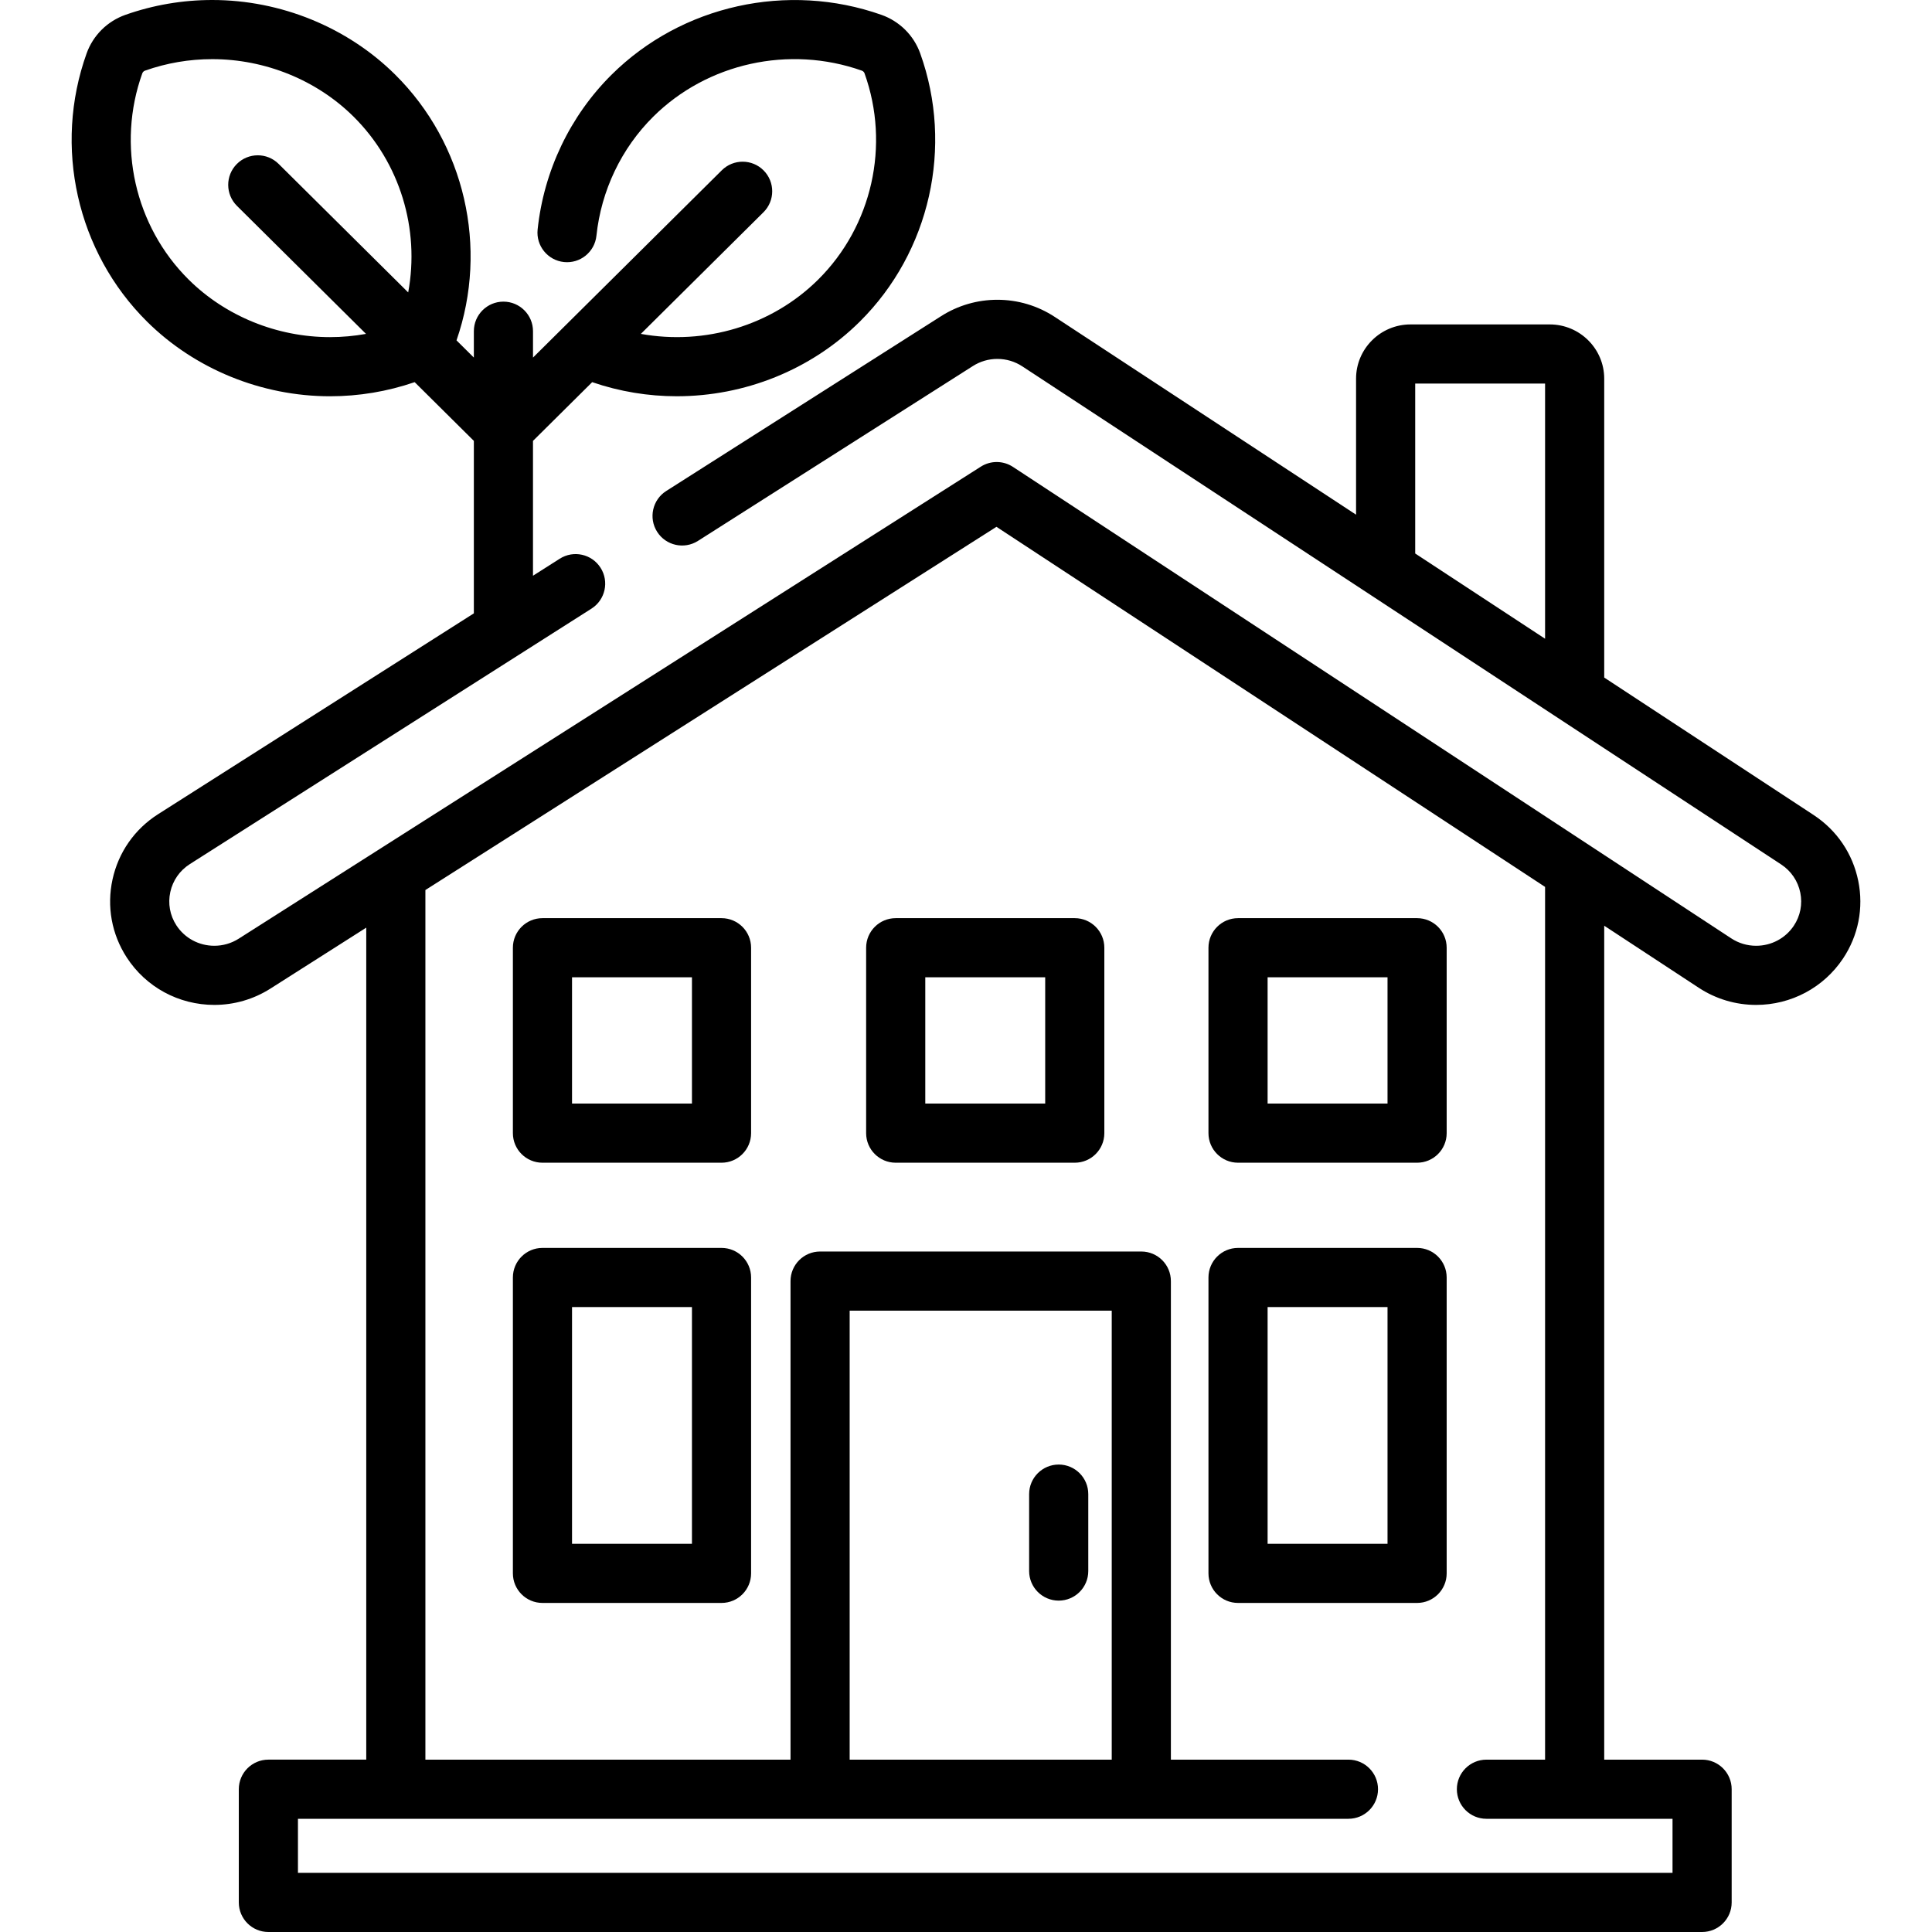
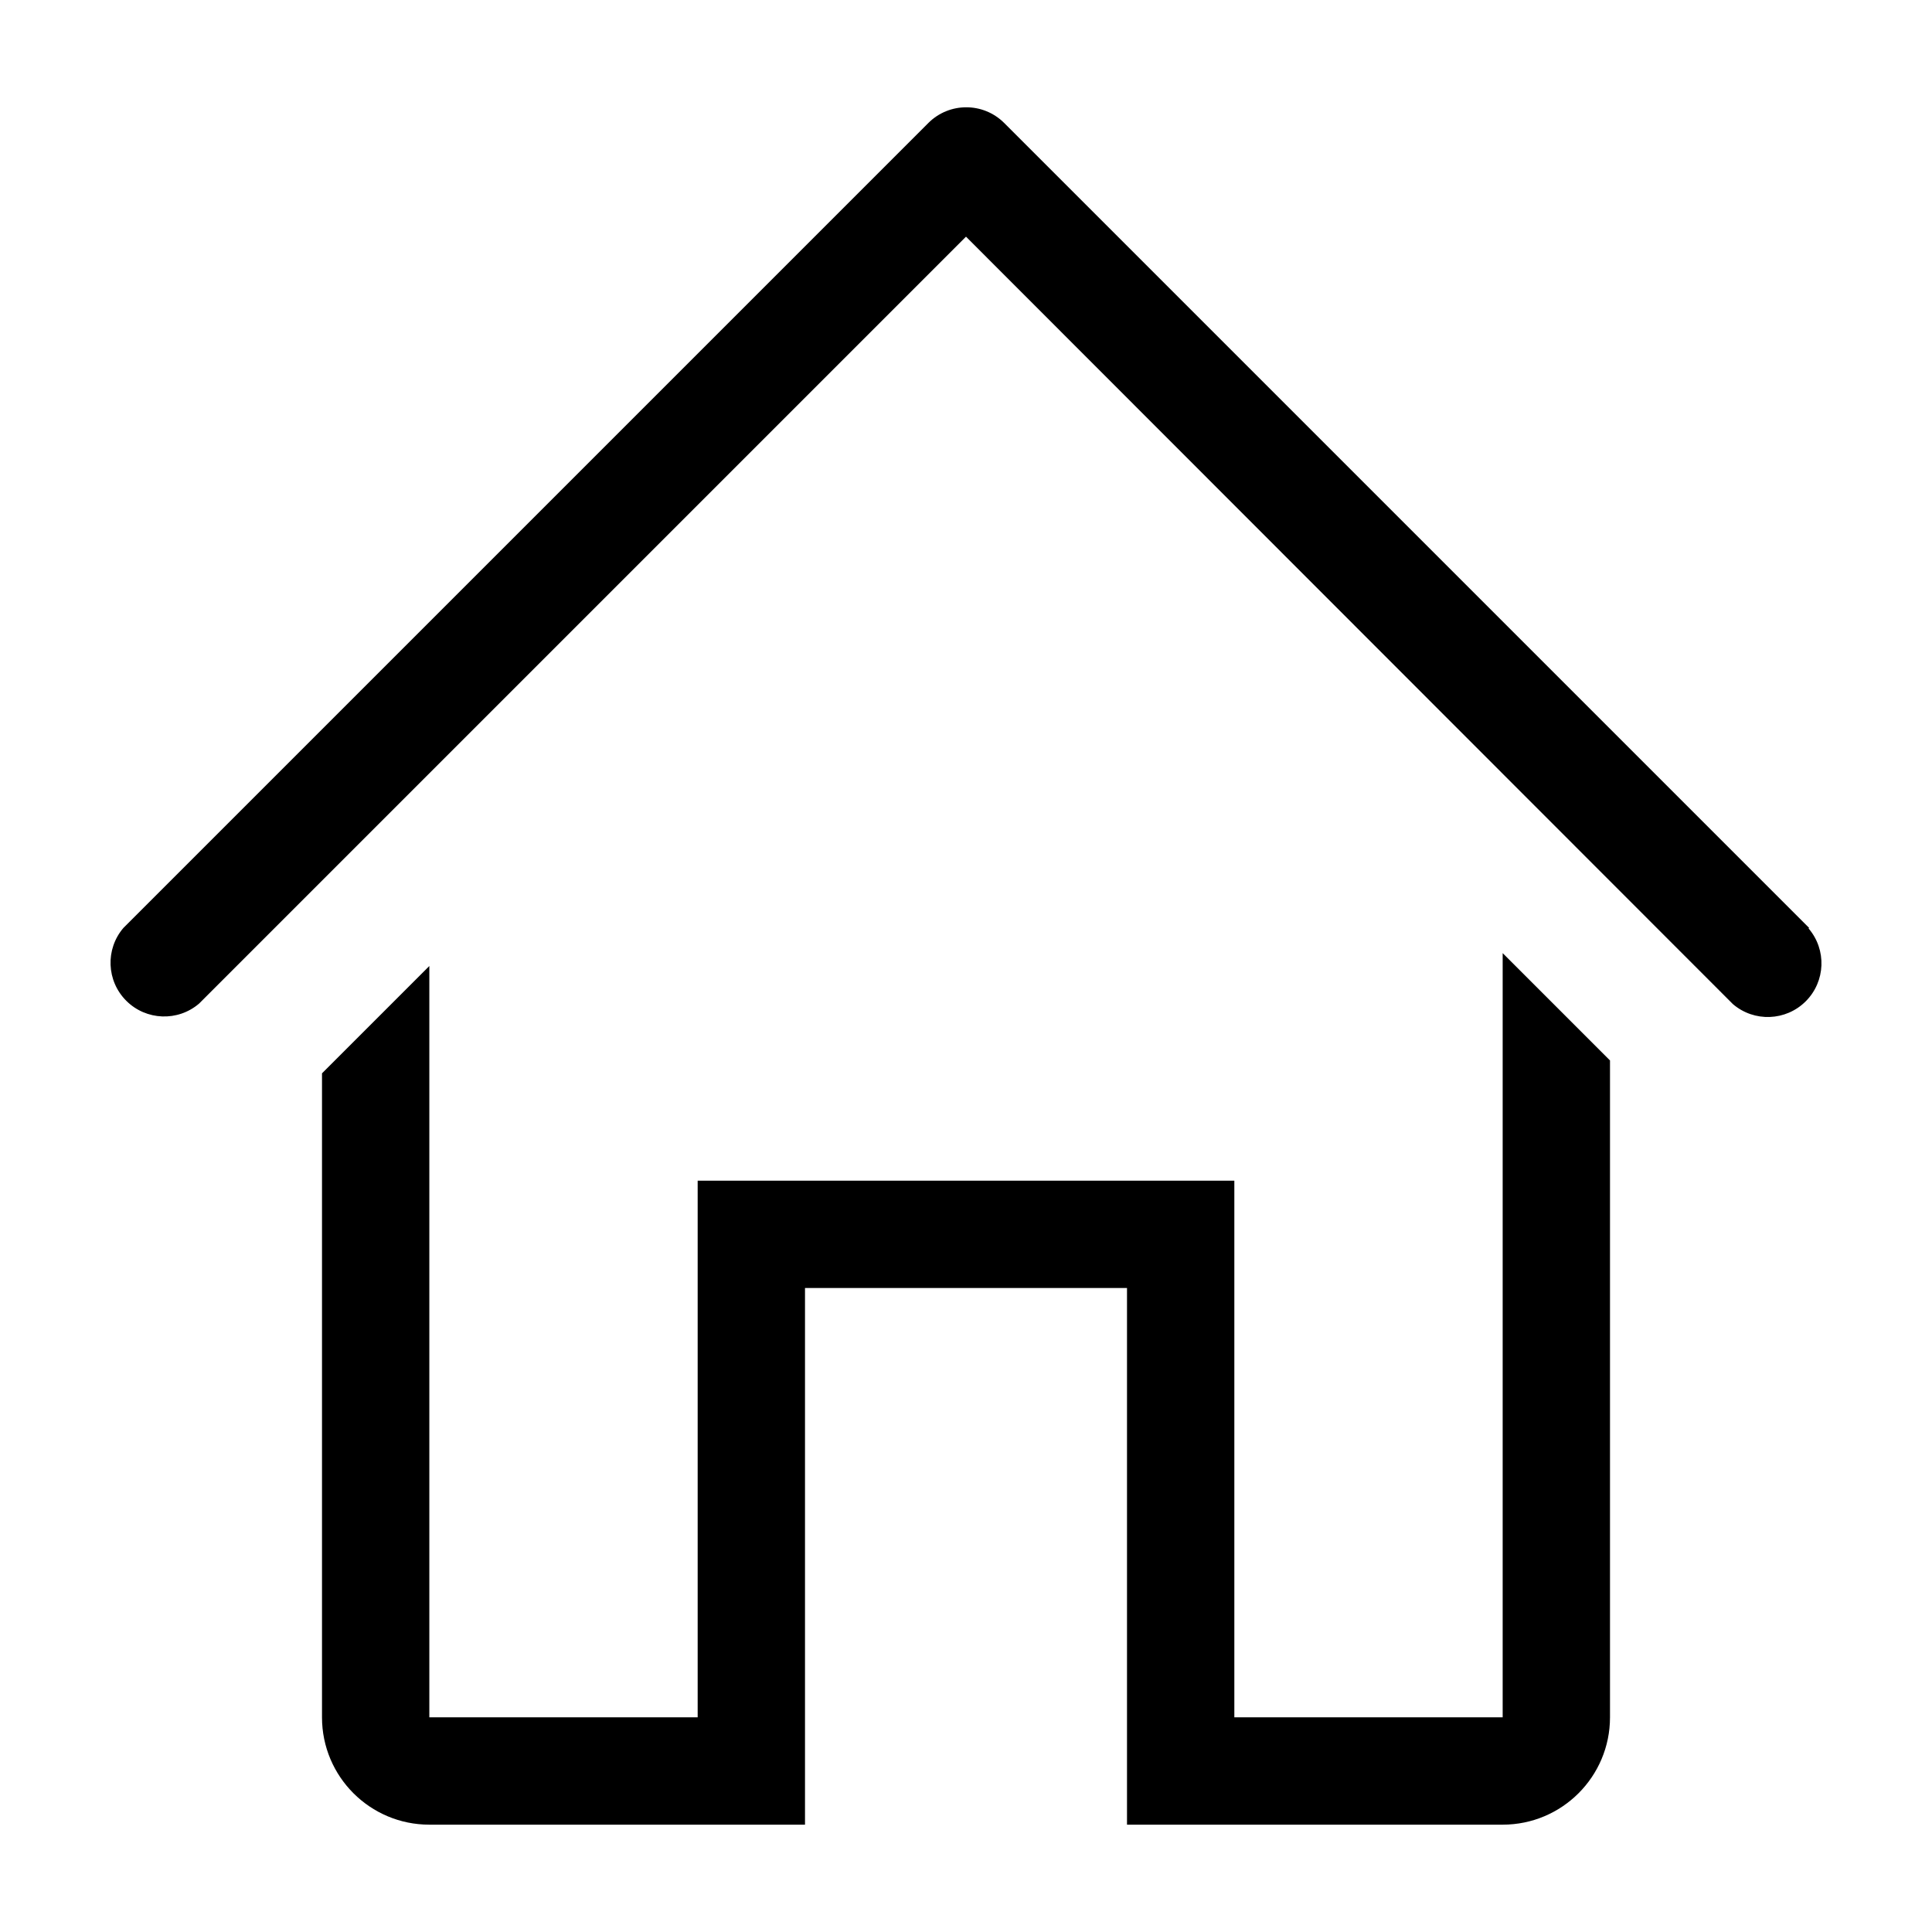
- <svg xmlns="http://www.w3.org/2000/svg" height="800px" width="800px" version="1.1" id="Layer_1" viewBox="0 0 512 512" xml:space="preserve">
-   <g>
-     <g>
-       <path d="M375.546,330.71h-47.453c-4.328,0-7.837,3.509-7.837,7.837v78.411c0,4.328,3.509,7.837,7.837,7.837h47.453    c4.328,0,7.837-3.509,7.837-7.837v-78.411C383.382,334.219,379.875,330.71,375.546,330.71z M367.709,409.122h-31.78v-62.739h31.78    V409.122z" />
-     </g>
-   </g>
-   <g>
-     <g>
-       <path d="M191.211,330.71h-47.453c-4.328,0-7.837,3.509-7.837,7.837v78.411c0,4.328,3.509,7.837,7.837,7.837h47.453    c4.328,0,7.837-3.509,7.837-7.837v-78.411C199.048,334.219,195.539,330.71,191.211,330.71z M183.374,409.122h-31.78v-62.739h31.78    V409.122z" />
-     </g>
-   </g>
-   <g>
-     <g>
-       <path d="M375.546,243.322h-47.453c-4.328,0-7.837,3.509-7.837,7.837v49.136c0,4.328,3.509,7.837,7.837,7.837h47.453    c4.328,0,7.837-3.509,7.837-7.837v-49.136C383.382,246.831,379.875,243.322,375.546,243.322z M367.709,292.459h-31.78v-33.463    h31.78V292.459z" />
-     </g>
-   </g>
-   <g>
-     <g>
-       <path d="M284.824,243.322h-47.453c-4.328,0-7.837,3.509-7.837,7.837v49.136c0,4.328,3.509,7.837,7.837,7.837h47.453    c4.328,0,7.837-3.509,7.837-7.837v-49.136C292.661,246.831,289.152,243.322,284.824,243.322z M276.988,292.459h-31.779v-33.463    h31.779V292.459z" />
-     </g>
-   </g>
-   <g>
-     <g>
-       <path d="M191.211,243.322h-47.453c-4.328,0-7.837,3.509-7.837,7.837v49.136c0,4.328,3.509,7.837,7.837,7.837h47.453    c4.328,0,7.837-3.509,7.837-7.837v-49.136C199.048,246.831,195.539,243.322,191.211,243.322z M183.374,292.459h-31.78v-33.463    h31.78V292.459z" />
-     </g>
-   </g>
-   <g>
-     <g>
-       <path d="M280.568,388.12c-4.328,0-7.837,3.509-7.837,7.837v20.387c0,4.328,3.509,7.837,7.837,7.837    c4.328,0,7.837-3.509,7.837-7.837v-20.387C288.405,391.629,284.897,388.12,280.568,388.12z" />
-     </g>
-   </g>
-   <g>
-     <g>
-       <path d="M492.456,233.44c-1.467-7.214-5.671-13.415-11.838-17.463l-55.484-36.418v-79.21c0-7.924-6.472-14.372-14.428-14.372    h-36.907c-7.956,0-14.428,6.447-14.428,14.372v36.046l-79.848-52.41c-4.53-2.972-9.791-4.543-15.215-4.543    c-5.283,0-10.428,1.496-14.883,4.328l-72.87,46.349c-3.652,2.323-4.729,7.167-2.406,10.819s7.166,4.729,10.818,2.406    l72.869-46.347c1.935-1.23,4.173-1.881,6.472-1.881c2.36,0,4.649,0.682,6.615,1.973l201.094,131.992    c2.647,1.738,4.45,4.395,5.078,7.484c0.623,3.064,0.01,6.182-1.723,8.777c-2.216,3.318-5.948,5.299-9.983,5.299    c-2.353,0-4.635-0.682-6.603-1.974L268.438,123.727c-2.577-1.692-5.905-1.715-8.507-0.061L63.261,248.76    c-1.932,1.229-4.165,1.879-6.458,1.879c-4.104,0-7.87-2.033-10.075-5.439c-1.697-2.622-2.263-5.748-1.597-8.801    c0.673-3.08,2.515-5.712,5.188-7.412l106.434-67.698c3.652-2.323,4.729-7.167,2.406-10.819c-2.323-3.653-7.168-4.731-10.818-2.406    l-7.094,4.512v-35.738l15.688-15.563c7.311,2.508,14.886,3.736,22.409,3.736c17.925,0,35.544-6.916,48.519-19.787    c18.6-18.451,24.88-46.357,16.007-71.068c-0.834-2.347-2.216-4.52-3.993-6.279c-1.761-1.746-3.928-3.109-6.275-3.938    c-24.882-8.788-52.959-2.564-71.523,15.855c-11.002,10.913-17.964,25.486-19.604,41.034c-0.453,4.304,2.668,8.162,6.971,8.615    c4.305,0.456,8.162-2.667,8.615-6.972c1.262-11.968,6.609-23.174,15.056-31.552c14.325-14.212,36.018-19,55.259-12.205    c0.176,0.062,0.33,0.159,0.466,0.294c0.119,0.118,0.208,0.255,0.267,0.42c6.833,19.029,2.01,40.488-12.284,54.668    C204.526,86.3,186.79,91.55,169.833,88.484l32.492-32.232c3.073-3.048,3.093-8.01,0.045-11.082    c-3.049-3.073-8.01-3.093-11.082-0.045l-50.037,49.637v-6.989c0-4.328-3.509-7.837-7.837-7.837c-4.328,0-7.837,3.509-7.837,7.837    v6.988L120.98,90.2c8.523-24.567,2.197-52.127-16.234-70.404C92.069,7.215,74.393,0,56.251,0c-7.883,0-15.63,1.325-23.03,3.938    c-2.35,0.831-4.521,2.194-6.275,3.938c-1.77,1.756-3.148,3.92-3.985,6.255c-8.879,24.739-2.599,52.645,16,71.093    c12.682,12.578,30.36,19.791,48.499,19.791c7.671,0,15.211-1.264,22.429-3.741l15.688,15.563v45.706L41.91,215.76    c-6.226,3.959-10.518,10.101-12.089,17.293c-1.565,7.167-0.233,14.504,3.75,20.661c5.105,7.888,13.791,12.597,23.233,12.597    c5.278,0,10.421-1.497,14.87-4.328l25.387-16.148v220.487H71.123c-4.328,0-7.837,3.509-7.837,7.837v30.004    c0,4.328,3.509,7.837,7.837,7.837h379.951c4.328,0,7.837-3.509,7.837-7.837V474.16c0-4.328-3.509-7.837-7.837-7.837h-25.939    V245.325l25.051,16.443c4.529,2.974,9.786,4.545,15.204,4.545c9.282,0,17.887-4.586,23.017-12.268    C492.481,247.946,493.918,240.629,492.456,233.44z M409.461,169.271l-34.416-22.589v-45.032h34.416V169.271z M108.175,77.495    L73.833,43.429c-3.072-3.047-8.034-3.027-11.083,0.044c-3.048,3.073-3.028,8.034,0.044,11.083l34.201,33.928    c-3.133,0.565-6.317,0.858-9.535,0.858c-14.038,0-27.692-5.557-37.462-15.246C35.704,59.918,30.881,38.459,37.713,19.424    c0.055-0.154,0.149-0.299,0.279-0.427c0.123-0.122,0.279-0.219,0.45-0.28c5.718-2.019,11.709-3.043,17.808-3.043    c14.039,0,27.691,5.557,37.458,15.247C106.007,43.118,111.287,60.7,108.175,77.495z M443.237,481.999v14.328H78.96v-14.33h278.391    c4.328,0,7.837-3.509,7.837-7.837c0-4.328-3.509-7.837-7.837-7.837h-47.055V339.501c0-4.328-3.509-7.837-7.837-7.837h-85.125    c-4.328,0-7.837,3.509-7.837,7.837v126.823h-96.763V235.868l151.338-96.258l145.389,95.428v231.287h-15.541    c-4.328,0-7.837,3.509-7.837,7.837c0,4.328,3.509,7.837,7.837,7.837H443.237z M225.17,466.324V347.338h69.451v118.987H225.17z" />
-     </g>
-   </g>
+ <svg xmlns="http://www.w3.org/2000/svg" width="800px" height="800px" viewBox="0 0 36 36" version="1.1" preserveAspectRatio="xMidYMid meet">
+   <path class="clr-i-outline clr-i-outline-path-1" d="M33.71,17.29l-15-15a1,1,0,0,0-1.41,0l-15,15a1,1,0,0,0,1.41,1.41L18,4.41,32.29,18.71a1,1,0,0,0,1.41-1.41Z" />
+   <path class="clr-i-outline clr-i-outline-path-2" d="M28,32h-5V22H13V32H8V18L6,20V32a2,2,0,0,0,2,2h7V24h6V34h7a2,2,0,0,0,2-2V19.76l-2-2Z" />
+   <rect x="0" y="0" width="36" height="36" fill-opacity="0" />
</svg>
